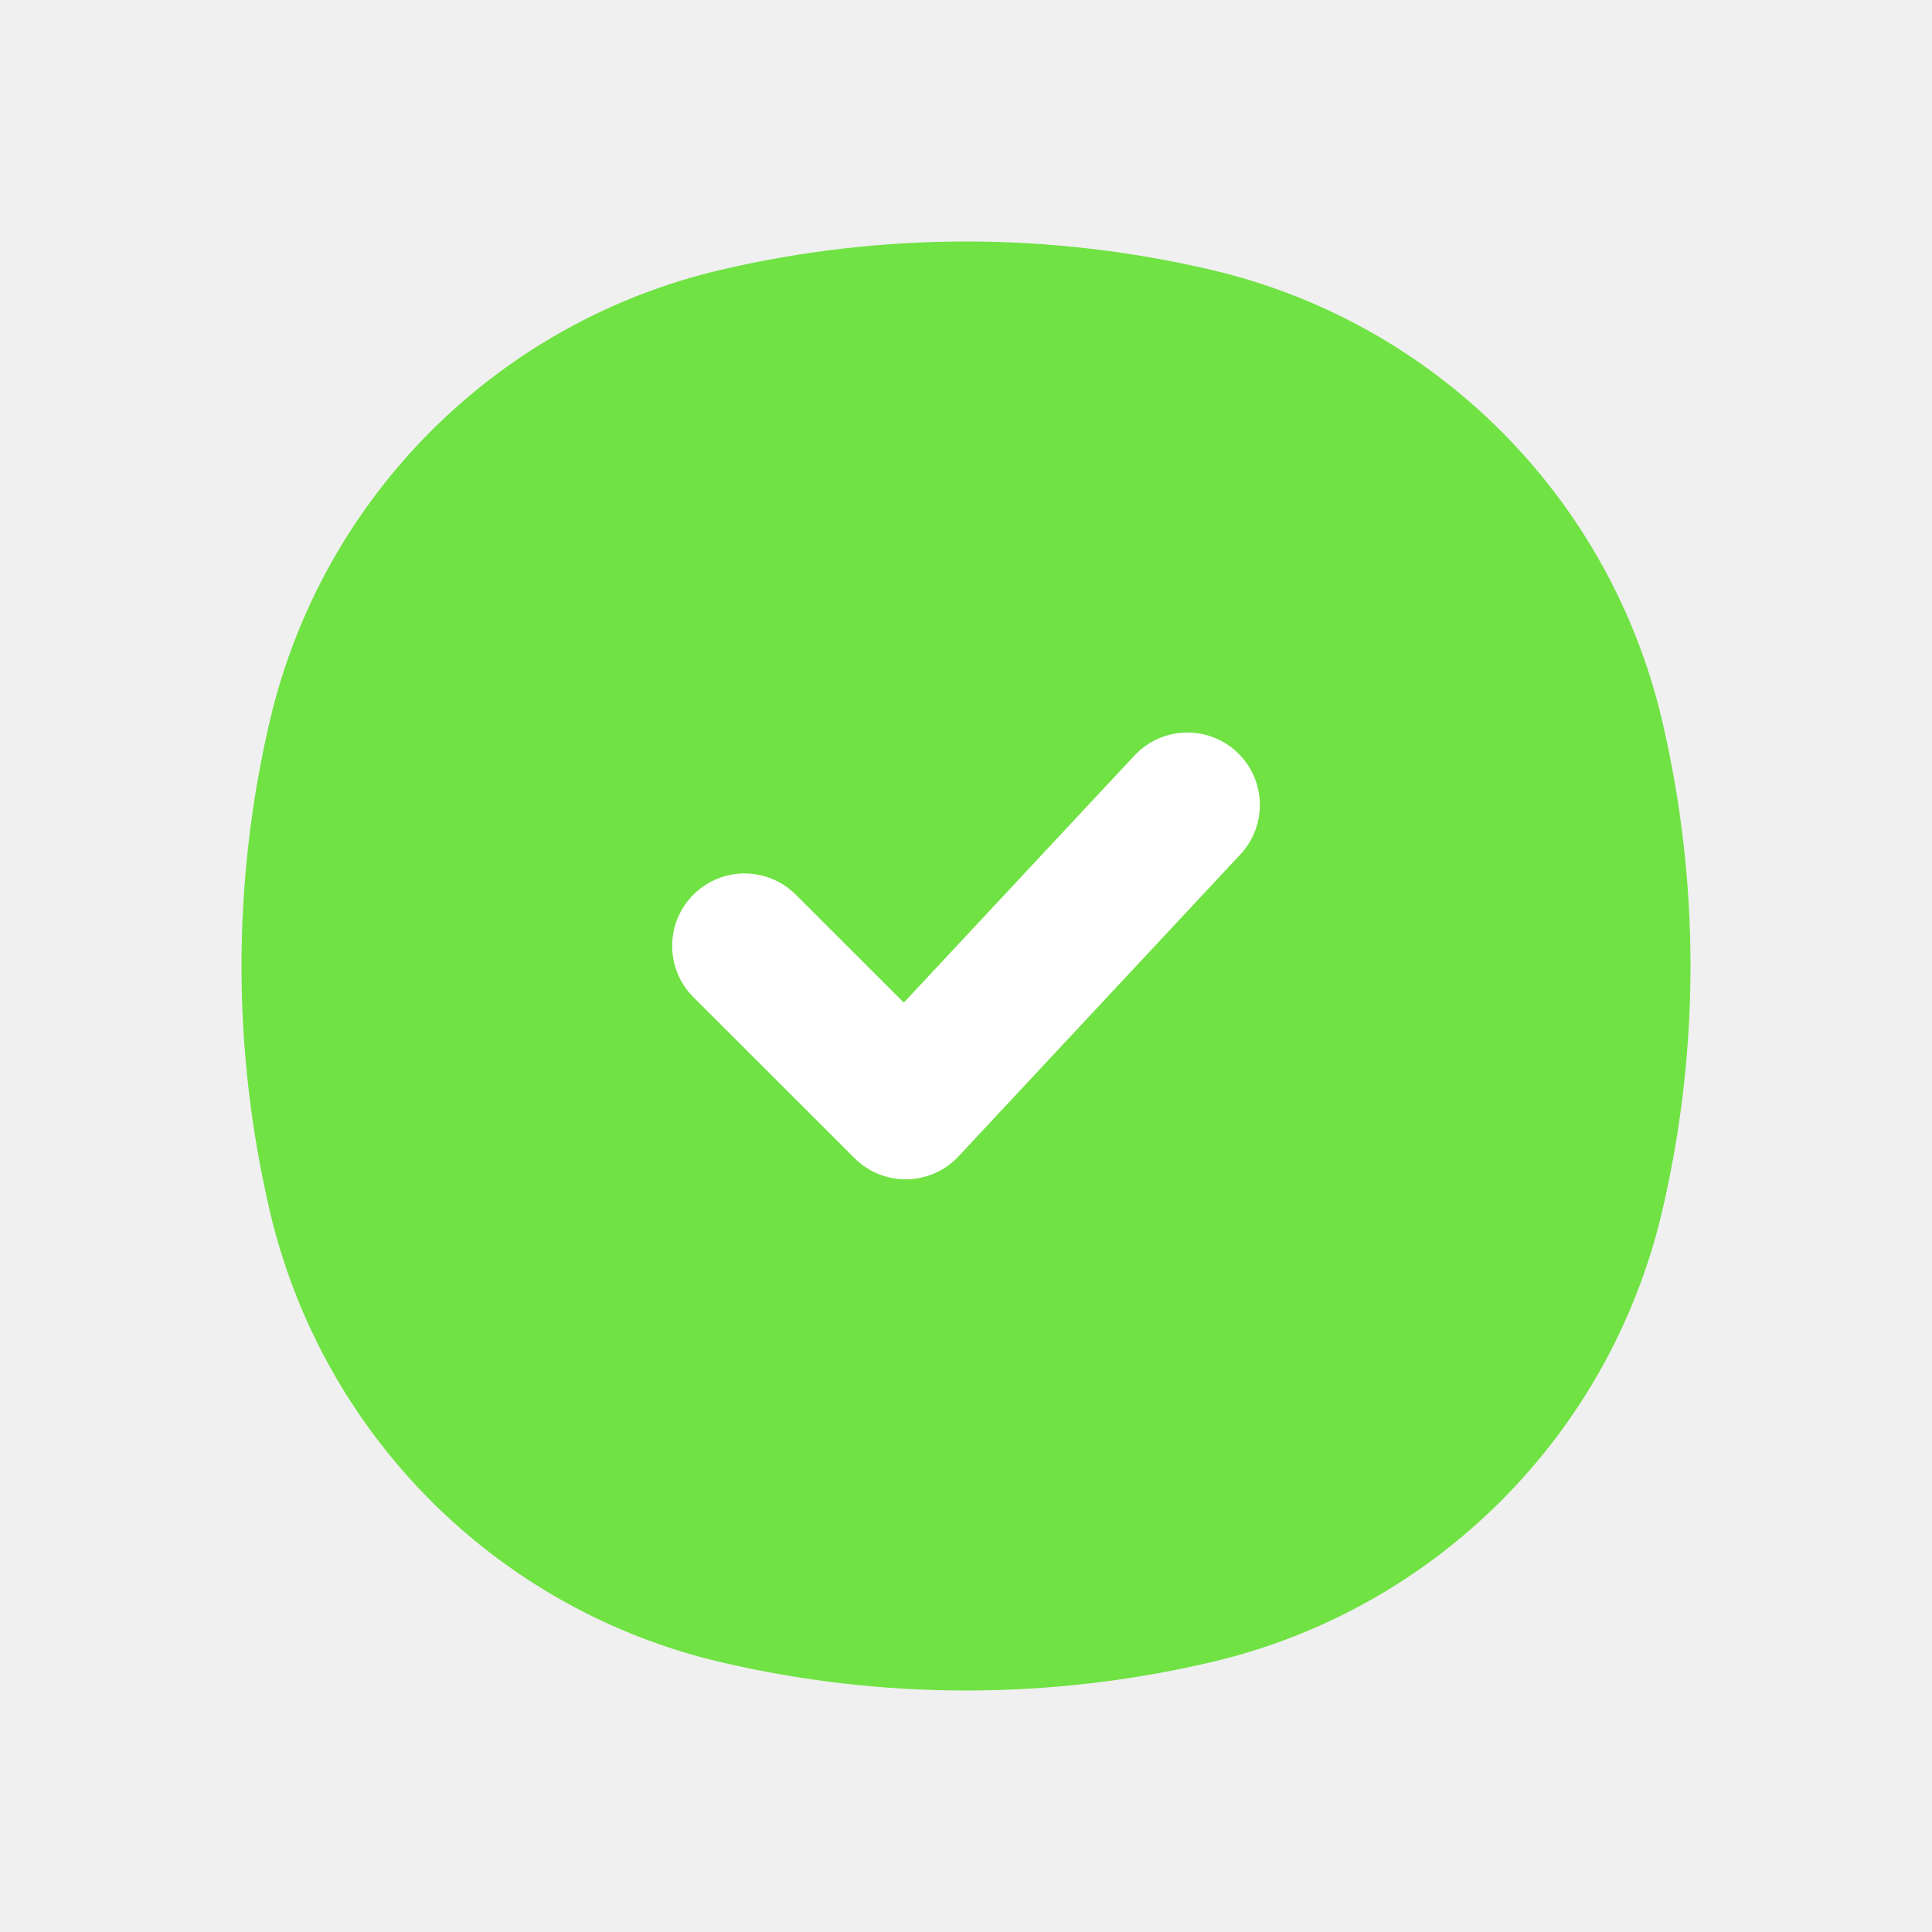
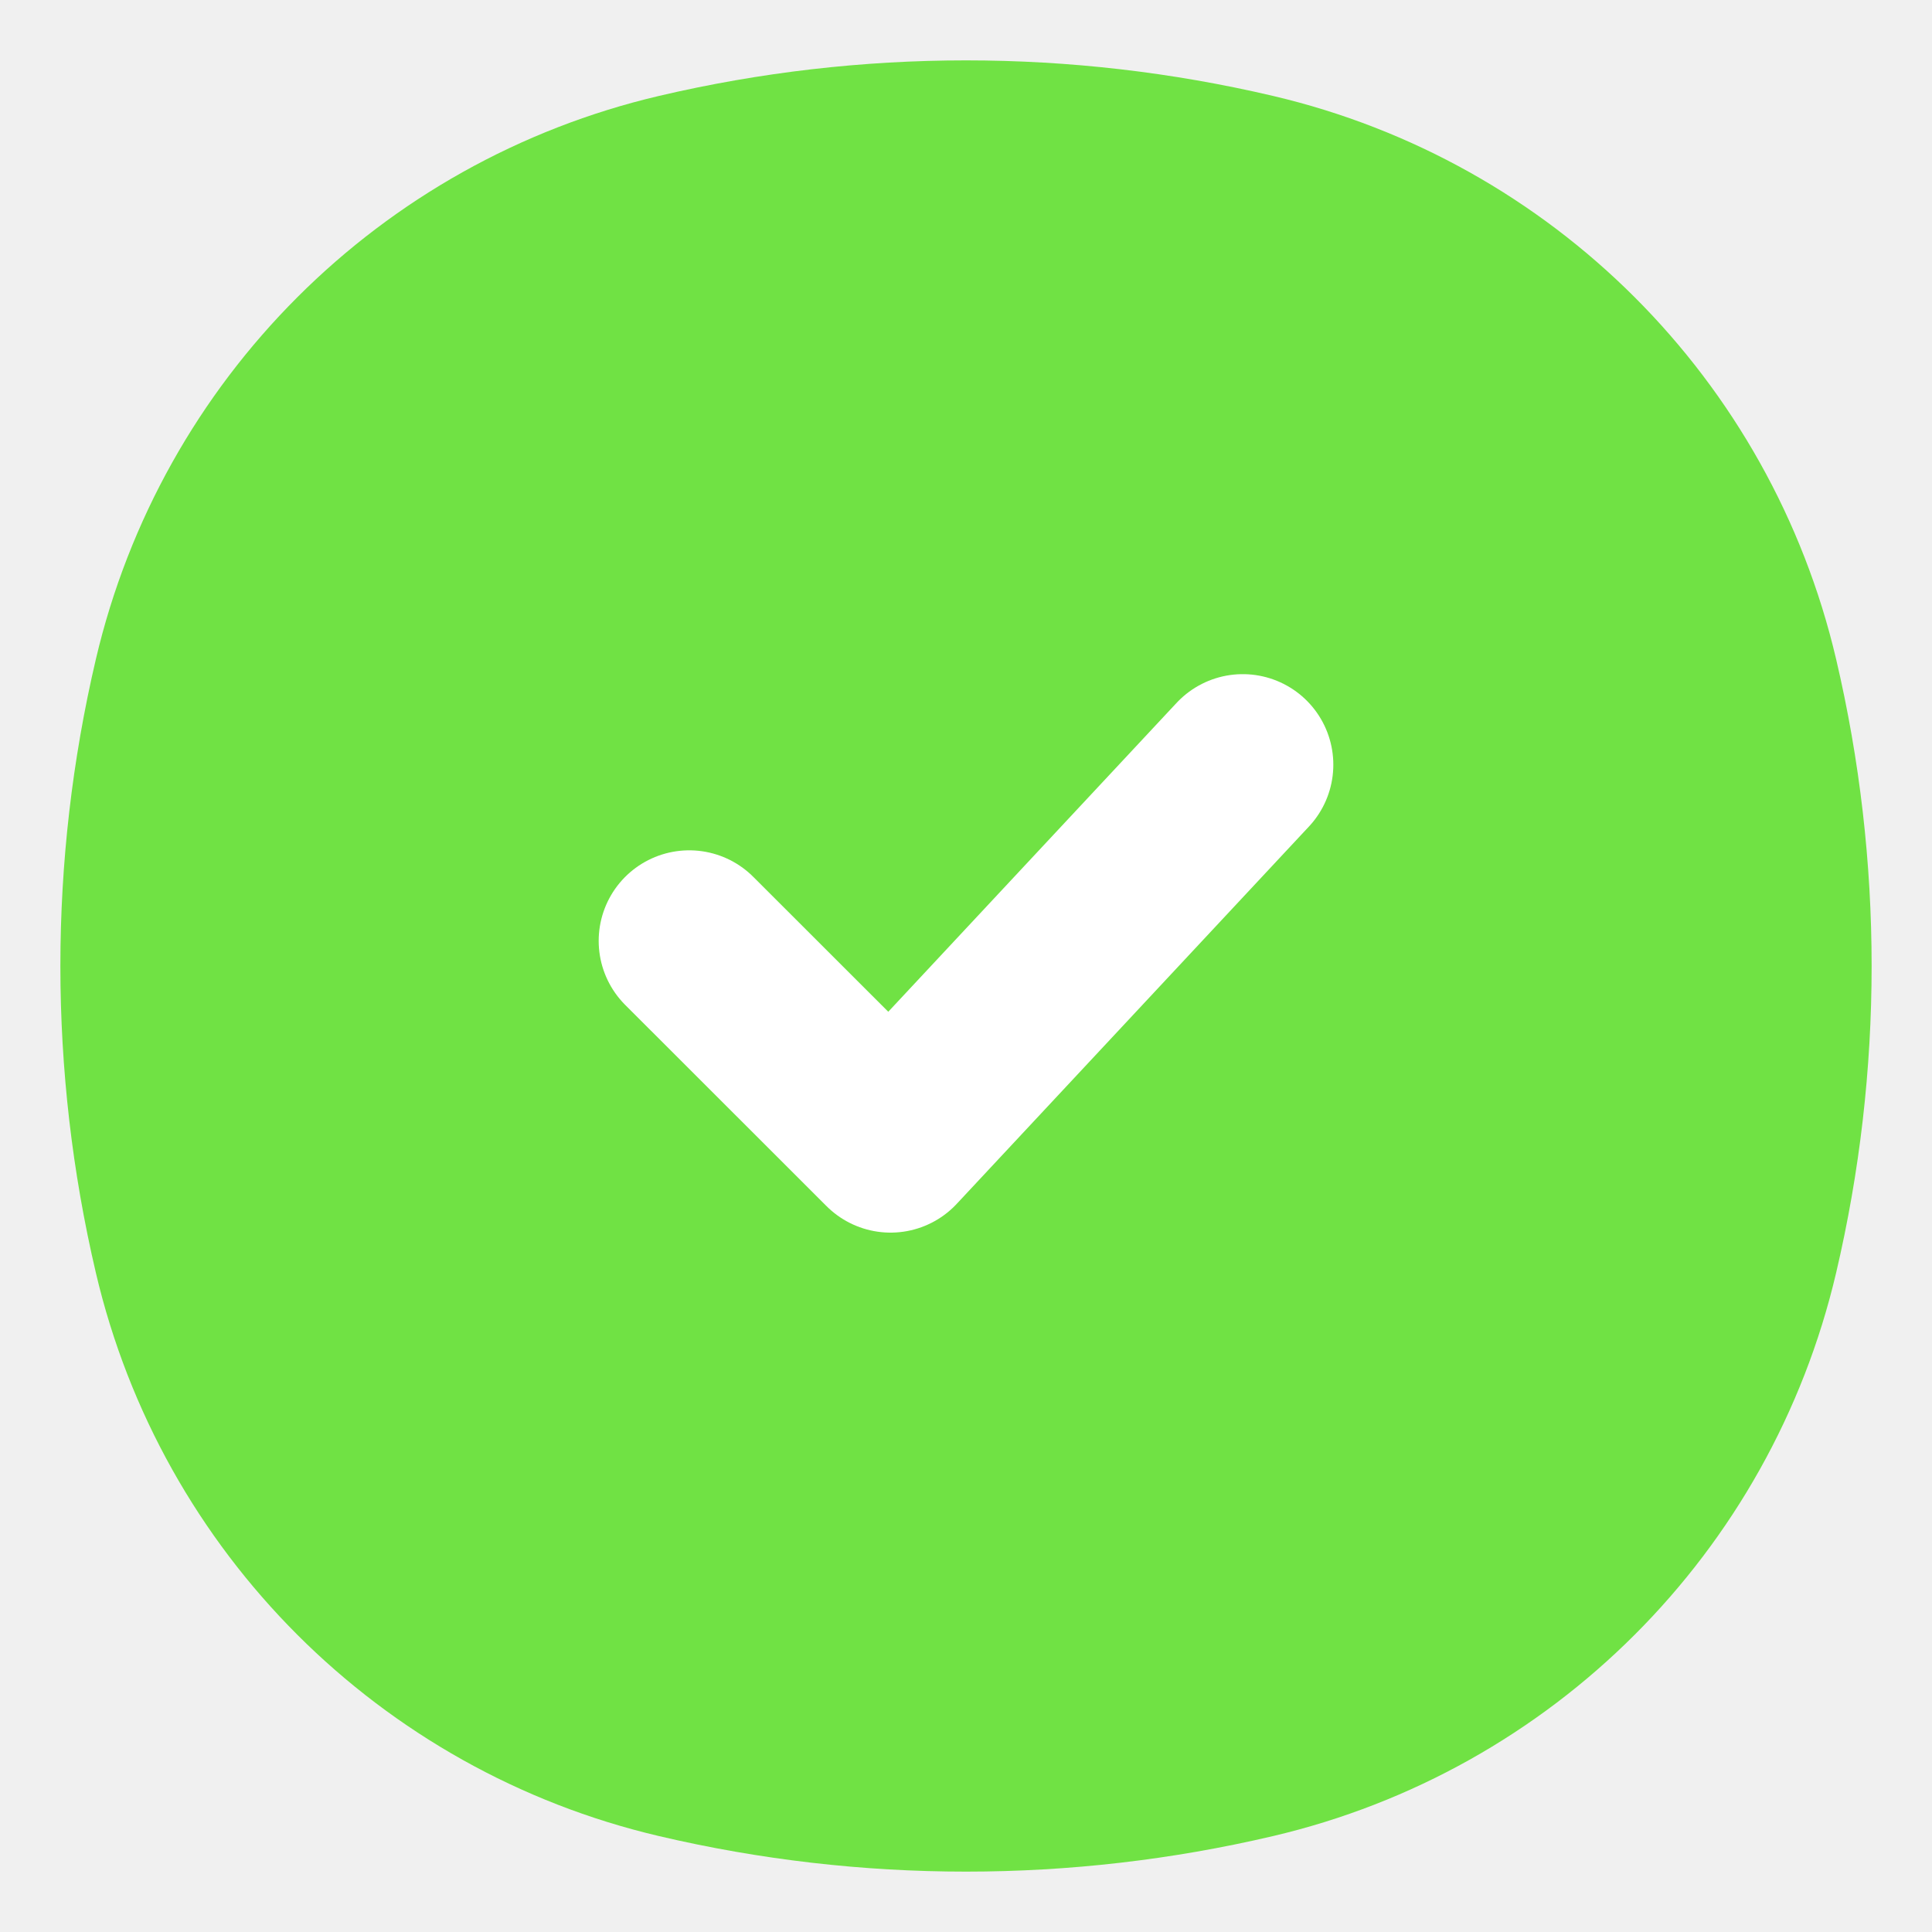
- <svg xmlns="http://www.w3.org/2000/svg" width="20" height="20" viewBox="0 0 20 20" fill="none">
-   <path d="M2.794 7.459C3.337 5.144 5.144 3.337 7.459 2.794C9.13 2.402 10.87 2.402 12.541 2.794C14.856 3.337 16.663 5.144 17.206 7.459C17.598 9.13 17.598 10.87 17.206 12.541C16.663 14.856 14.856 16.663 12.541 17.206C10.87 17.598 9.13 17.598 7.459 17.206C5.144 16.663 3.337 14.856 2.794 12.541C2.402 10.87 2.402 9.13 2.794 7.459Z" fill="#70E244" />
-   <path d="M7.708 9.792L9.375 11.458L12.292 8.333" stroke="white" stroke-width="1.5" stroke-linecap="round" stroke-linejoin="round" />
+ <svg xmlns="http://www.w3.org/2000/svg" width="16" height="16" viewBox="0 0 16 16" fill="none">
+   <path d="M0.794 5.459C1.337 3.144 3.144 1.337 5.459 0.794C7.13 0.402 8.87 0.402 10.541 0.794C12.856 1.337 14.663 3.144 15.206 5.459C15.598 7.13 15.598 8.87 15.206 10.541C14.663 12.856 12.856 14.663 10.541 15.206C8.87 15.598 7.13 15.598 5.459 15.206C3.144 14.663 1.337 12.856 0.794 10.541C0.402 8.87 0.402 7.13 0.794 5.459Z" fill="#70E244" />
+   <path d="M5.708 7.792L7.375 9.458L10.292 6.333" stroke="white" stroke-width="1.5" stroke-linecap="round" stroke-linejoin="round" />
</svg>
